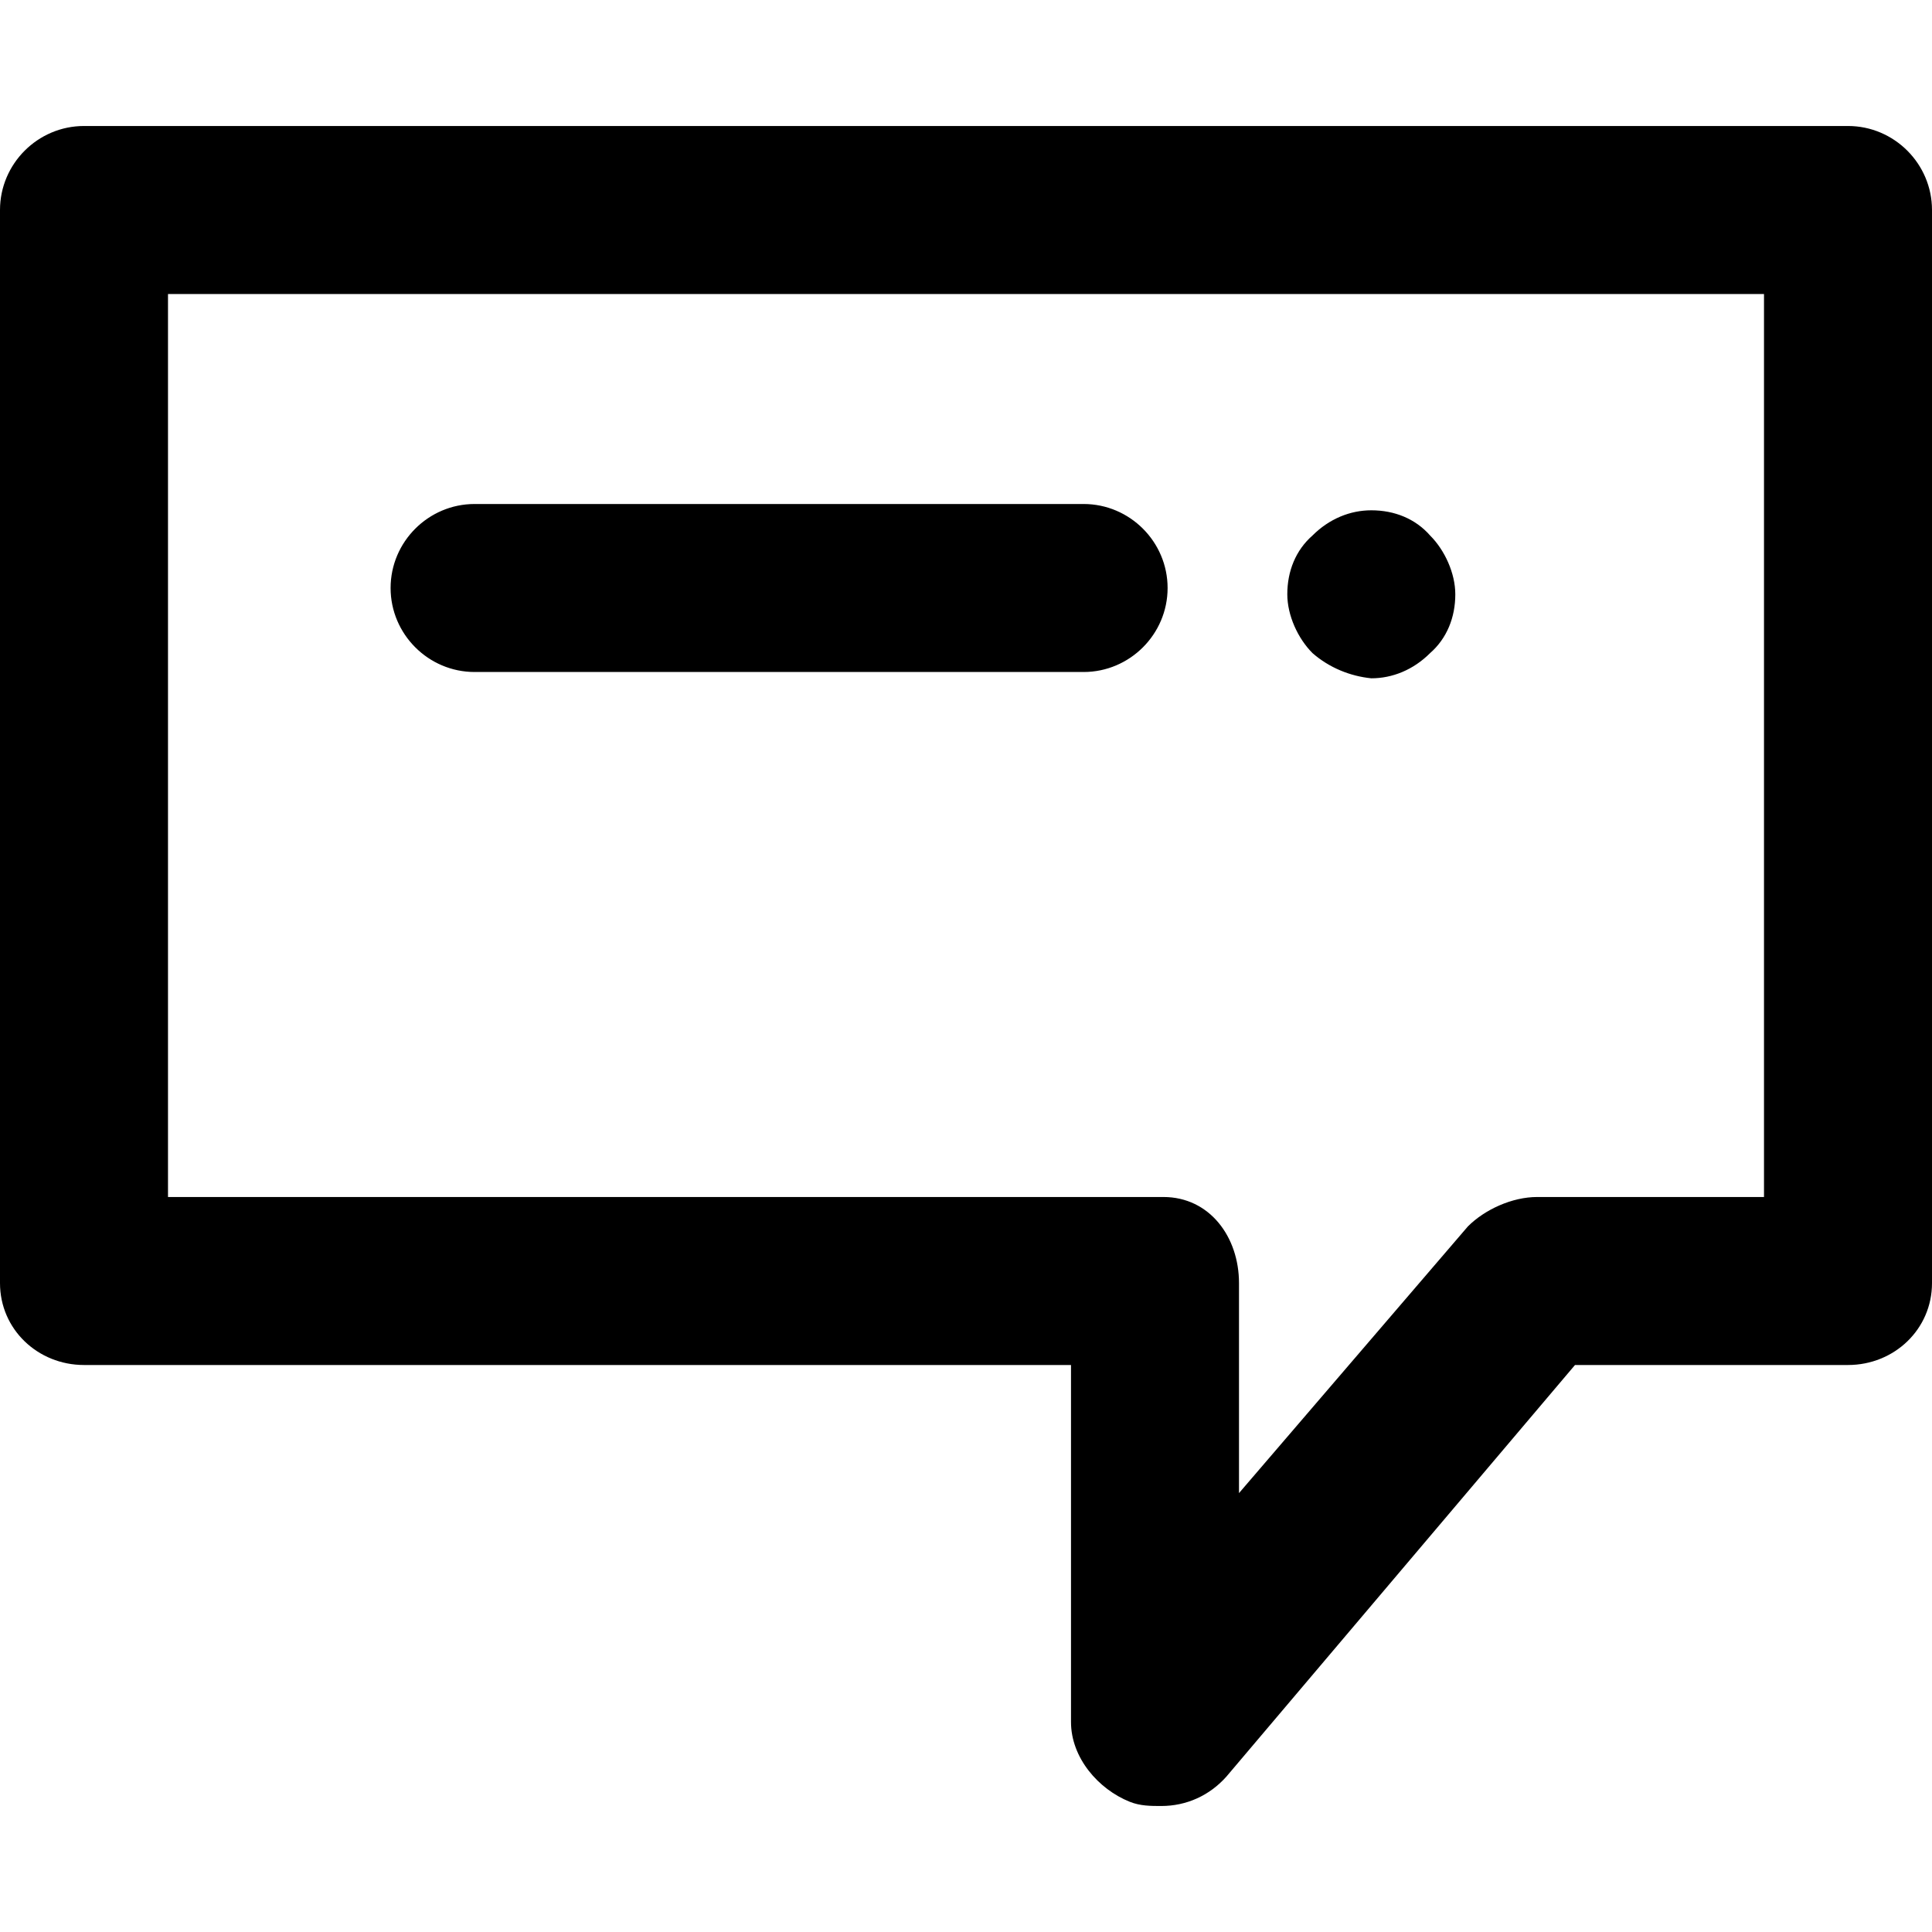
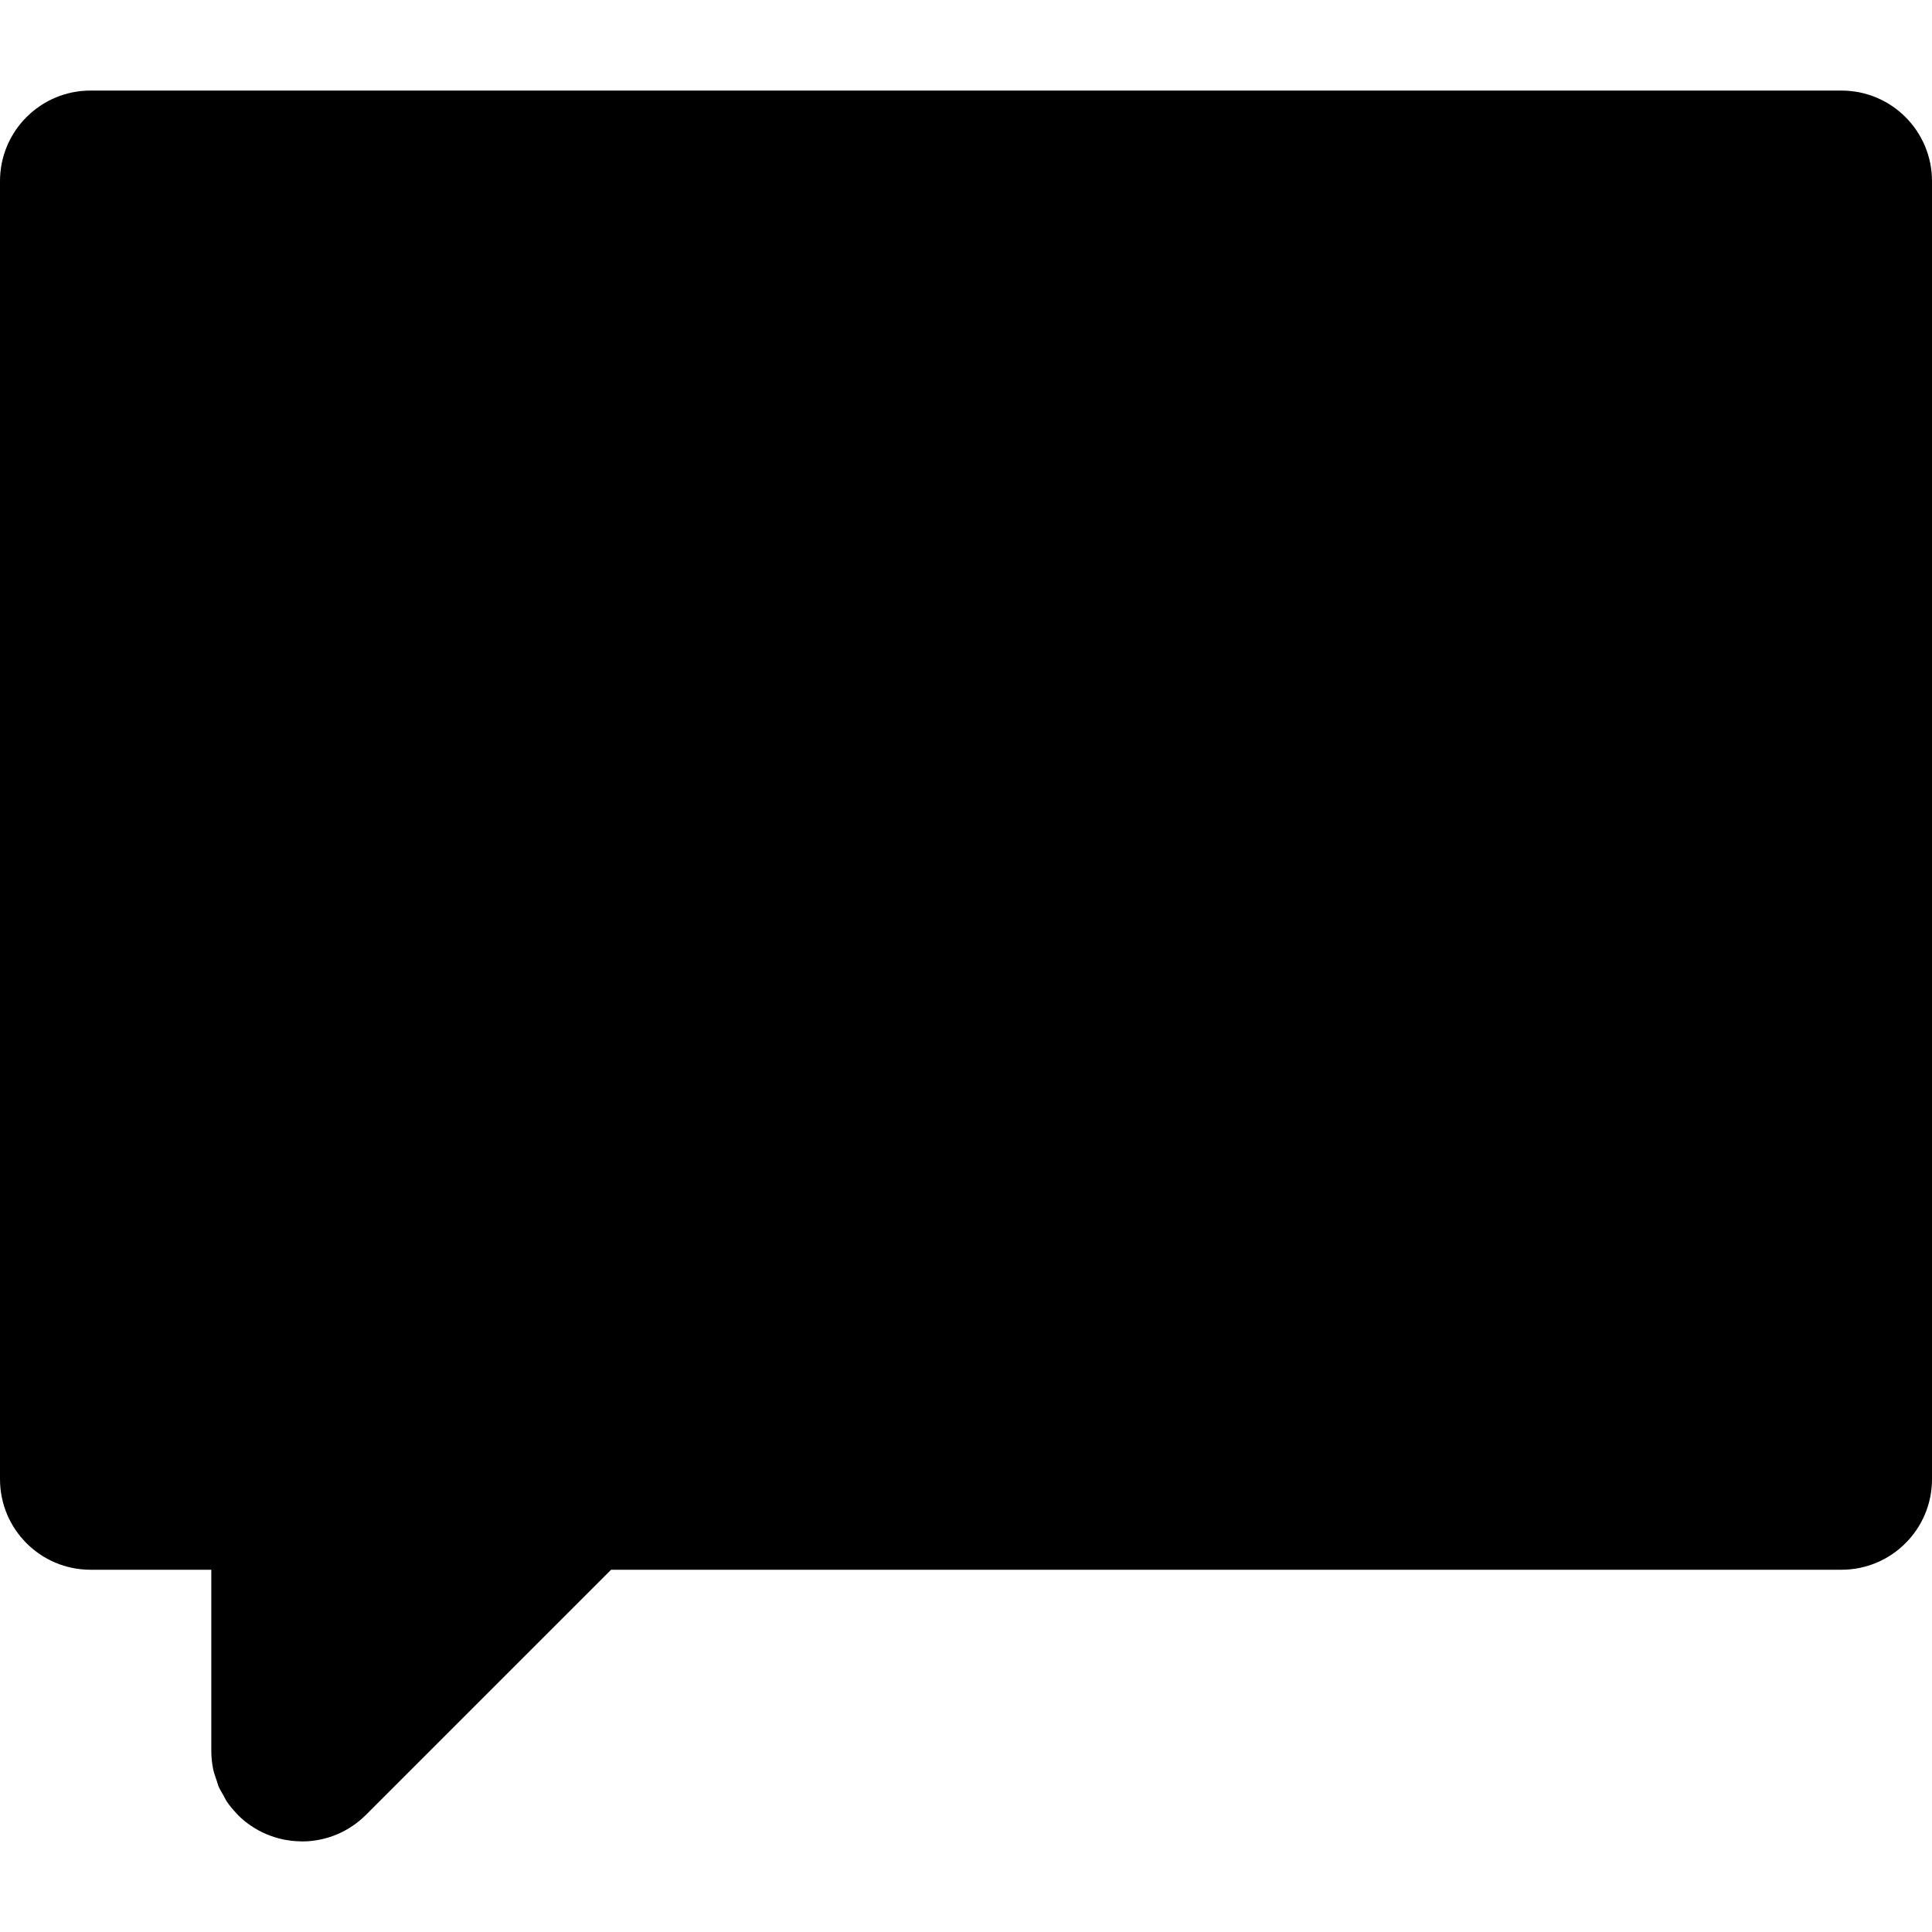
- <svg xmlns="http://www.w3.org/2000/svg" version="1.1" id="Layer_1" x="0px" y="0px" width="92px" height="92px" viewBox="0 0 92 92" enable-background="new 0 0 92 92" xml:space="preserve" fill="#000000">
-   <path id="XMLID_1284_" d="M88,6H4c-2.2,0-4,1.8-4,4v51.1C0,63.3,1.8,65,4,65h47v17c0,1.7,1.3,3.2,2.8,3.8c0.5,0.2,1,0.2,1.5,0.2  c1.2,0,2.3-0.5,3.1-1.4L75,65h13c2.2,0,4-1.7,4-3.9V10C92,7.8,90.2,6,88,6z M84,57H73.2c-1.2,0-2.5,0.6-3.3,1.4L59,71.1v-10  c0-2.2-1.4-4.1-3.6-4.1H8V14h76V57z M18.6,28c0-2.2,1.8-4,4-4h29c2.2,0,4,1.8,4,4s-1.8,4-4,4h-29C20.4,32,18.6,30.2,18.6,28z   M62.5,31.1c-0.7-0.7-1.2-1.8-1.2-2.8c0-1.1,0.4-2.1,1.2-2.8c0.8-0.8,1.8-1.2,2.8-1.2c1.1,0,2.1,0.4,2.8,1.2  c0.7,0.7,1.2,1.8,1.2,2.8c0,1.1-0.4,2.1-1.2,2.8c-0.8,0.8-1.8,1.2-2.8,1.2C64.3,32.2,63.3,31.8,62.5,31.1z" fill="#000000" />
+ <svg xmlns="http://www.w3.org/2000/svg" version="1.1" id="Layer_1" x="0px" y="0px" width="64px" height="64px" viewBox="0 0 64 64" enable-background="new 0 0 64 64" xml:space="preserve" fill="#000000">
+   <g id="SPEECH_2_1_" enable-background="new    " fill="#000000">
+     <g id="SPEECH_2" fill="#000000">
+       <g fill="#000000">
+         <path d="M61,3H3C1.343,3,0,4.343,0,6v43c0,1.657,1.343,3,2.999,3H7v6c0,0.207,0.021,0.409,0.061,0.604     c0.028,0.137,0.076,0.265,0.122,0.394c0.02,0.056,0.03,0.116,0.053,0.17c0.049,0.115,0.115,0.219,0.177,0.326     c0.035,0.06,0.061,0.126,0.1,0.184c0.098,0.146,0.212,0.278,0.333,0.404c0.012,0.012,0.021,0.028,0.033,0.04     c0.535,0.533,1.271,0.865,2.084,0.875C9.976,60.997,9.987,61,10,61c0.828,0,1.578-0.336,2.121-0.879L20.243,52H61     c1.657,0,3-1.343,3-3V6C64,4.343,62.657,3,61,3z" fill="#000000" />
+       </g>
+     </g>
+   </g>
</svg>
